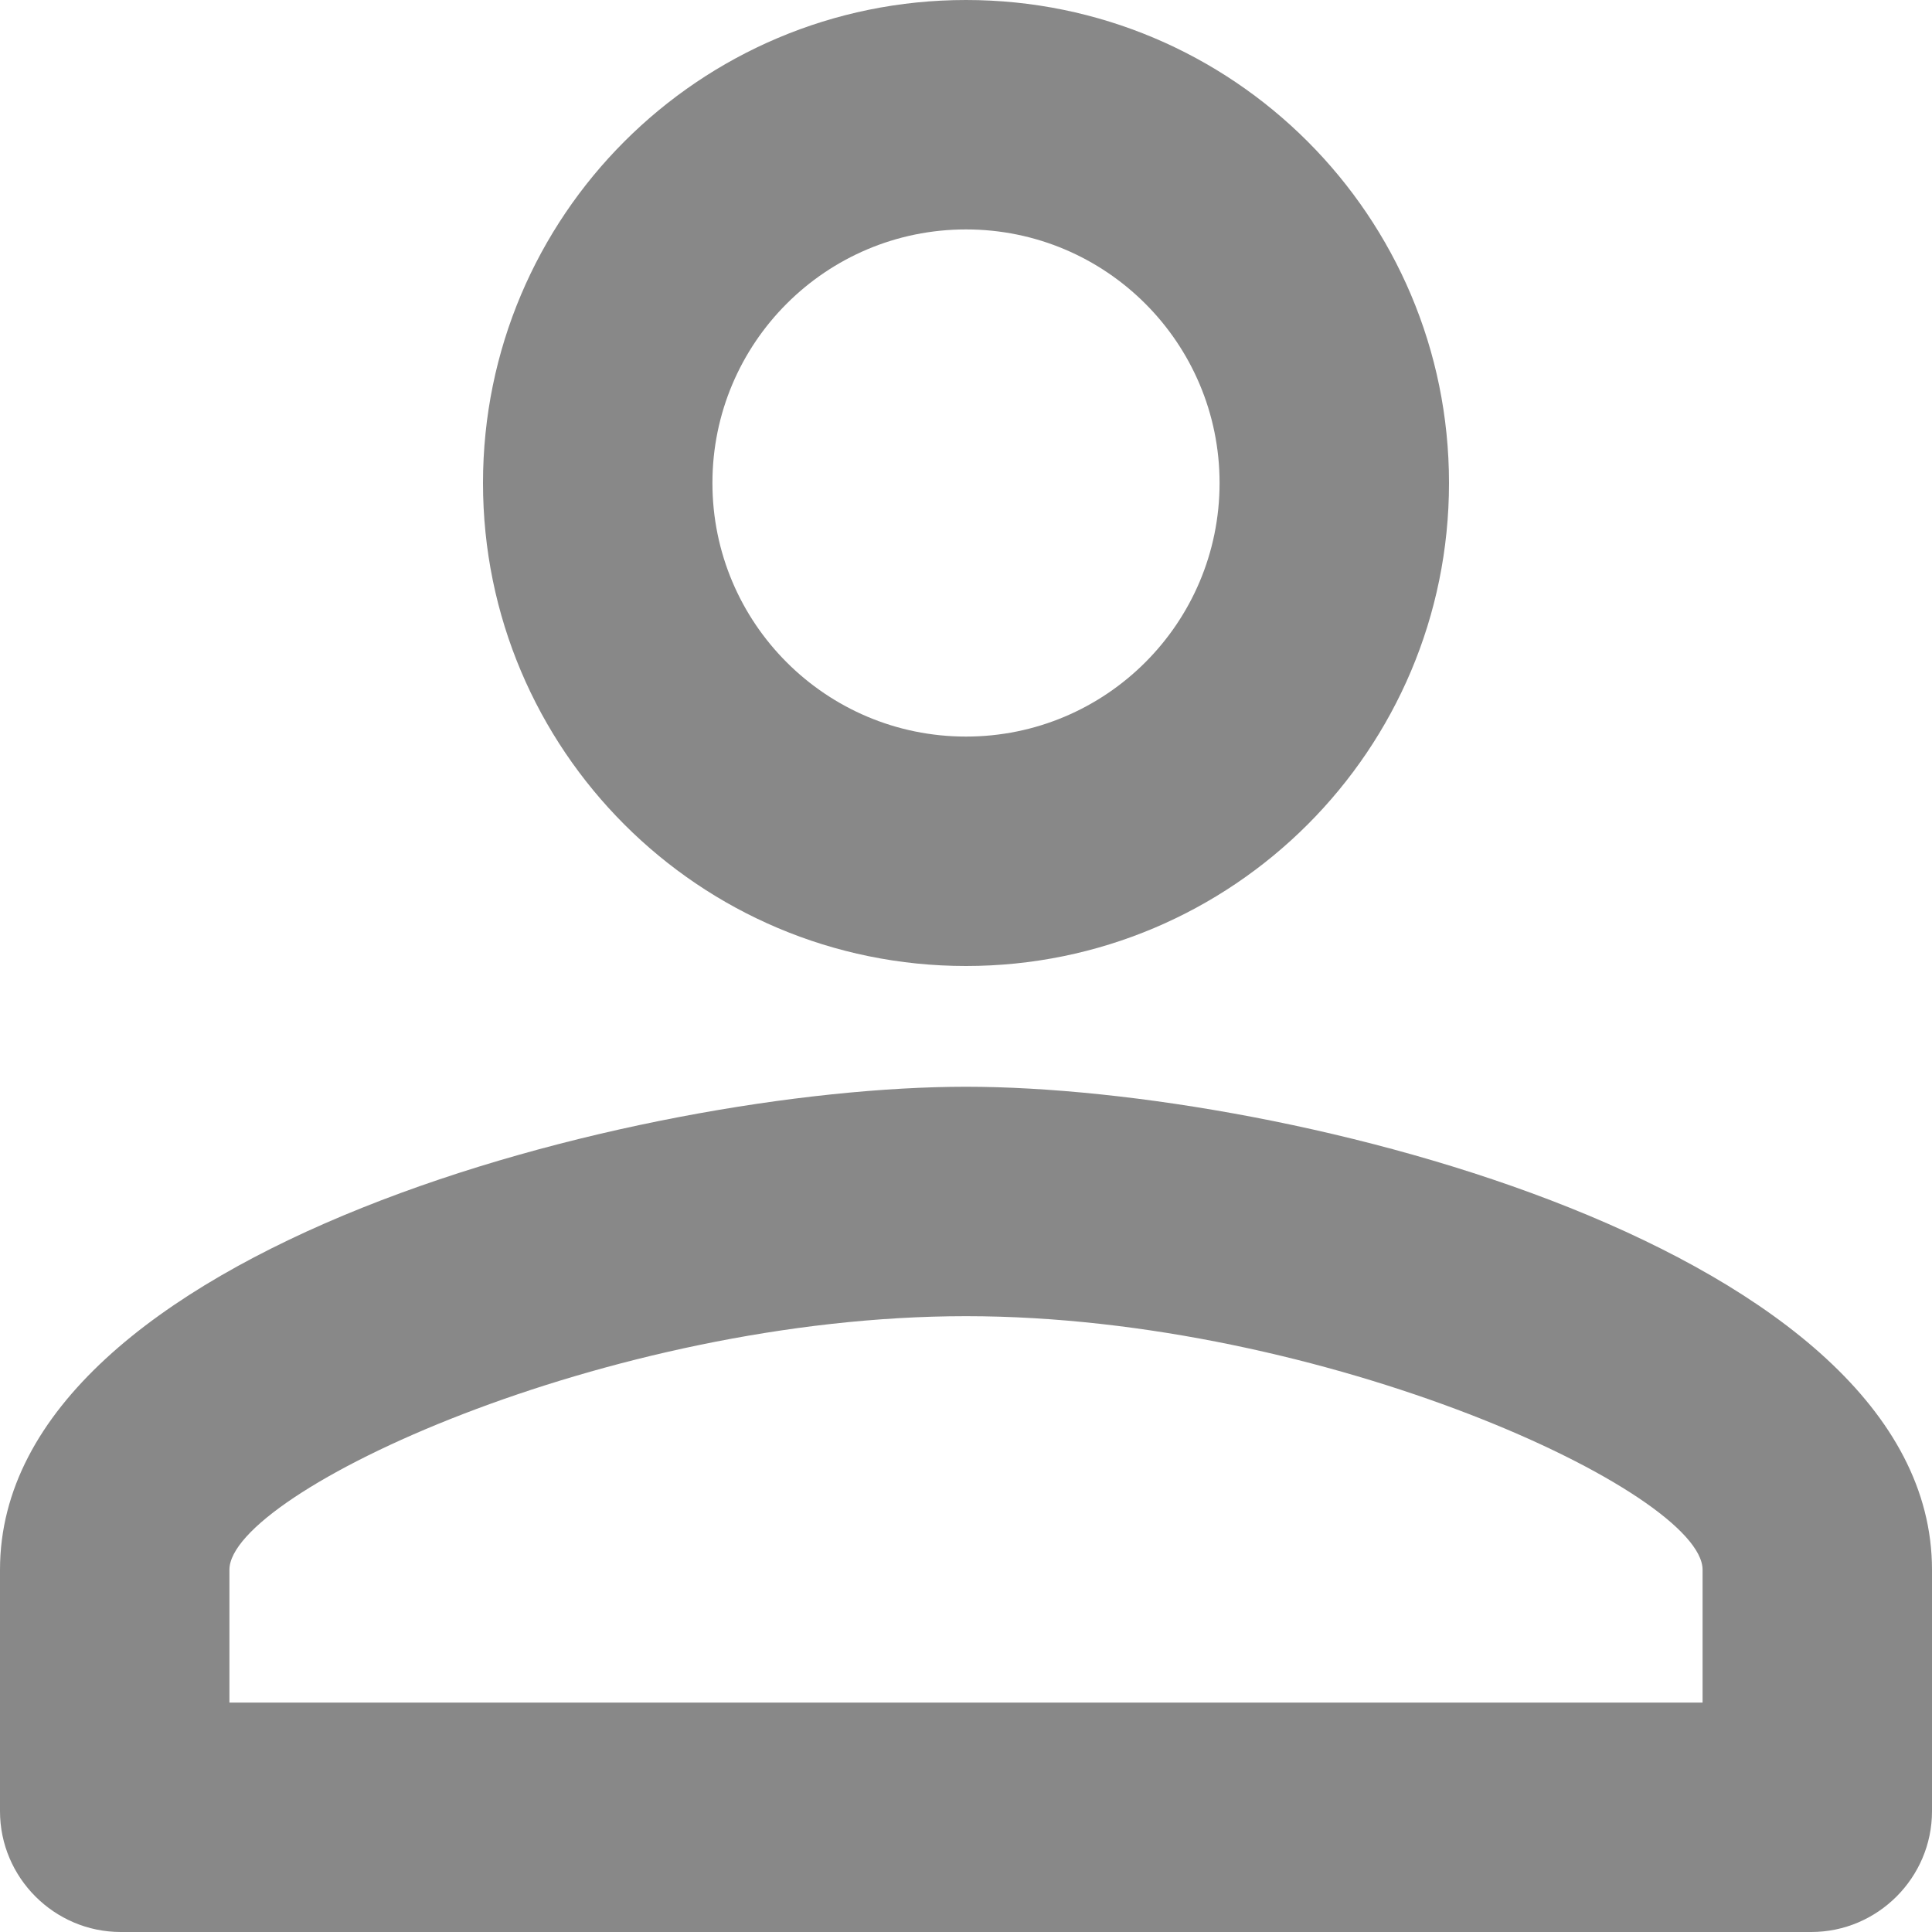
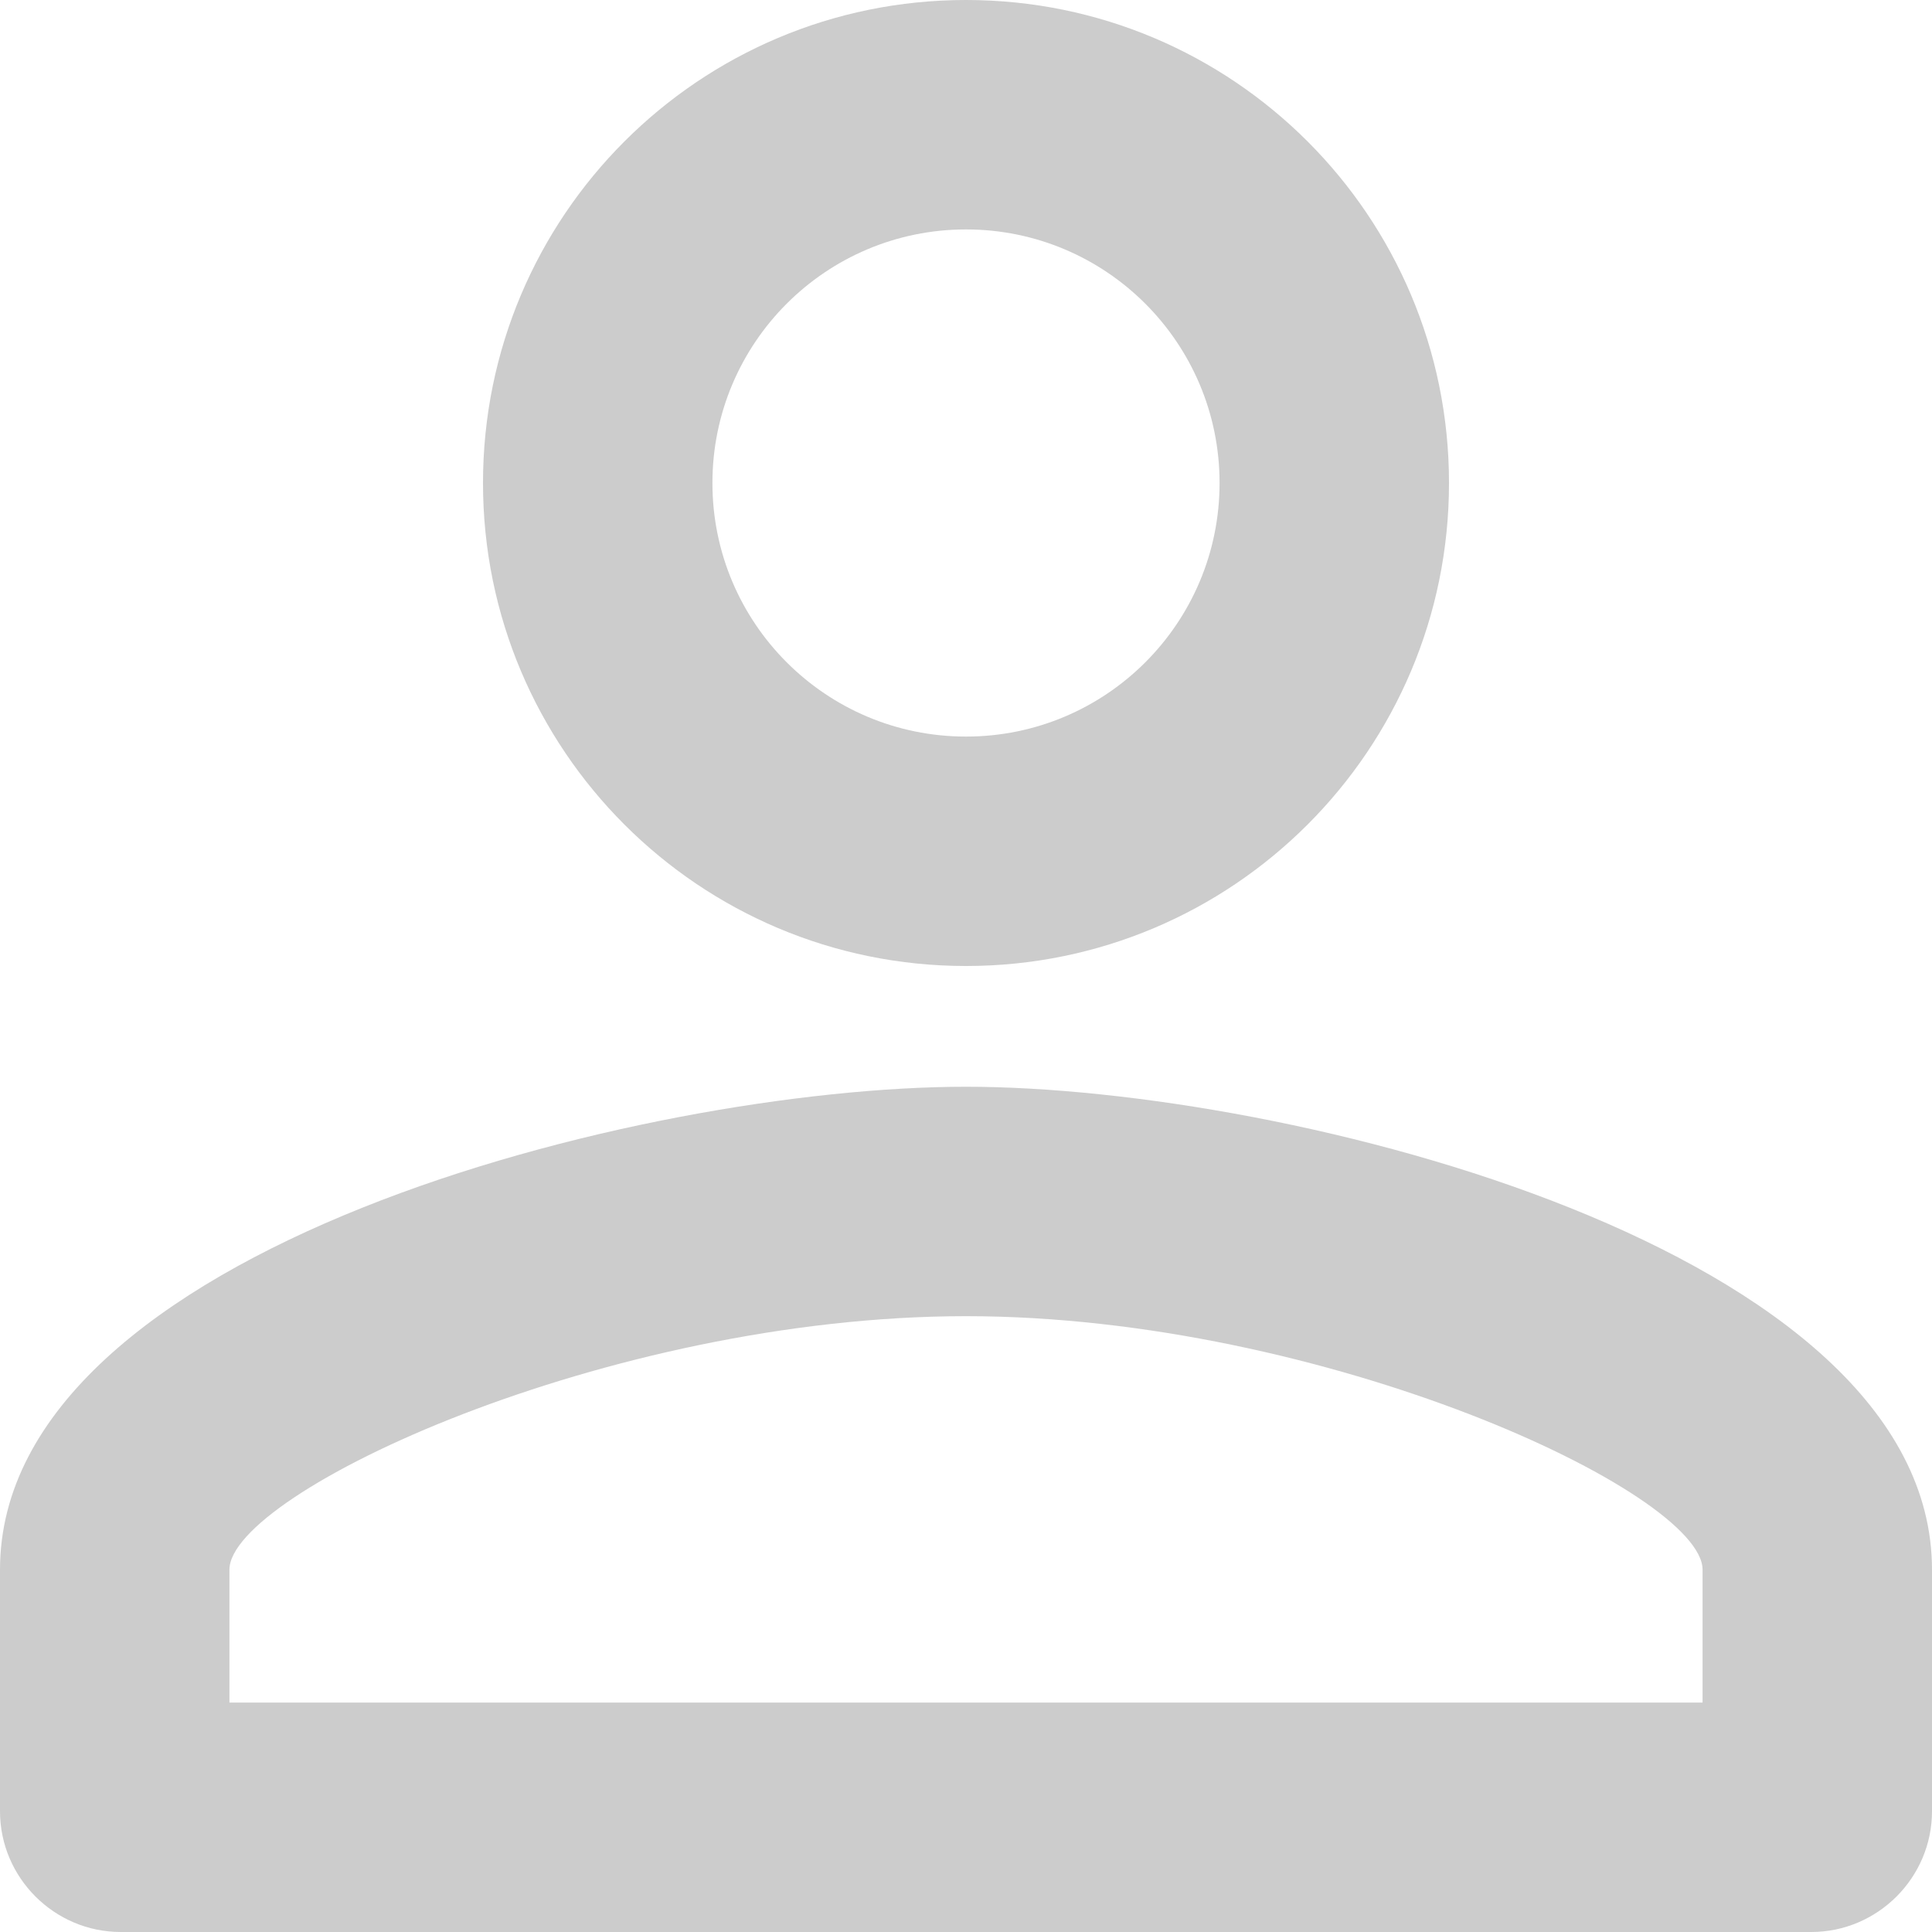
<svg xmlns="http://www.w3.org/2000/svg" width="16px" height="16px" viewBox="0 0 16 16" version="1.1">
  <g id="Icons" stroke="none" stroke-width="1" fill="none" fill-rule="evenodd">
    <g id="Rounded" transform="translate(-274, -4146)">
      <g id="Social" transform="translate(100, 4044)">
        <g id="-Round-/-Social-/-person_outline" transform="translate(170, 98)">
          <g>
            <polygon id="Path" points="0 0 24 0 24 24 0 24" />
-             <path d="M12,5.9 C13.16,5.9 14.1,6.84 14.1,8 C14.1,9.16 13.16,10.1 12,10.1 C10.84,10.1 9.9,9.16 9.9,8 C9.9,6.84 10.84,5.9 12,5.9 Z M12,14.9 C14.97,14.9 18.1,16.36 18.1,17 L18.1,18.1 L5.9,18.1 L5.9,17 C5.9,16.36 9.03,14.9 12,14.9 Z M12,4 C9.79,4 8,5.79 8,8 C8,10.21 9.79,12 12,12 C14.21,12 16,10.21 16,8 C16,5.79 14.21,4 12,4 Z M12,13 C9.33,13 4,14.34 4,17 L4,19 C4,19.55 4.45,20 5,20 L19,20 C19.55,20 20,19.55 20,19 L20,17 C20,14.34 14.67,13 12,13 Z" id="🔹-Icon-Color" fill="#888888" />
+             <path d="M12,5.9 C13.16,5.9 14.1,6.84 14.1,8 C14.1,9.16 13.16,10.1 12,10.1 C10.84,10.1 9.9,9.16 9.9,8 C9.9,6.84 10.84,5.9 12,5.9 Z M12,14.9 C14.97,14.9 18.1,16.36 18.1,17 L18.1,18.1 L5.9,18.1 L5.9,17 C5.9,16.36 9.03,14.9 12,14.9 Z M12,4 C9.79,4 8,5.79 8,8 C8,10.21 9.79,12 12,12 C14.21,12 16,10.21 16,8 C16,5.79 14.21,4 12,4 Z M12,13 C9.33,13 4,14.34 4,17 L4,19 C4,19.55 4.45,20 5,20 L19,20 C19.55,20 20,19.55 20,19 L20,17 C20,14.34 14.67,13 12,13 Z" id="🔹-Icon-Color" fill="#CCCCCC" />
          </g>
        </g>
      </g>
    </g>
  </g>
</svg>
